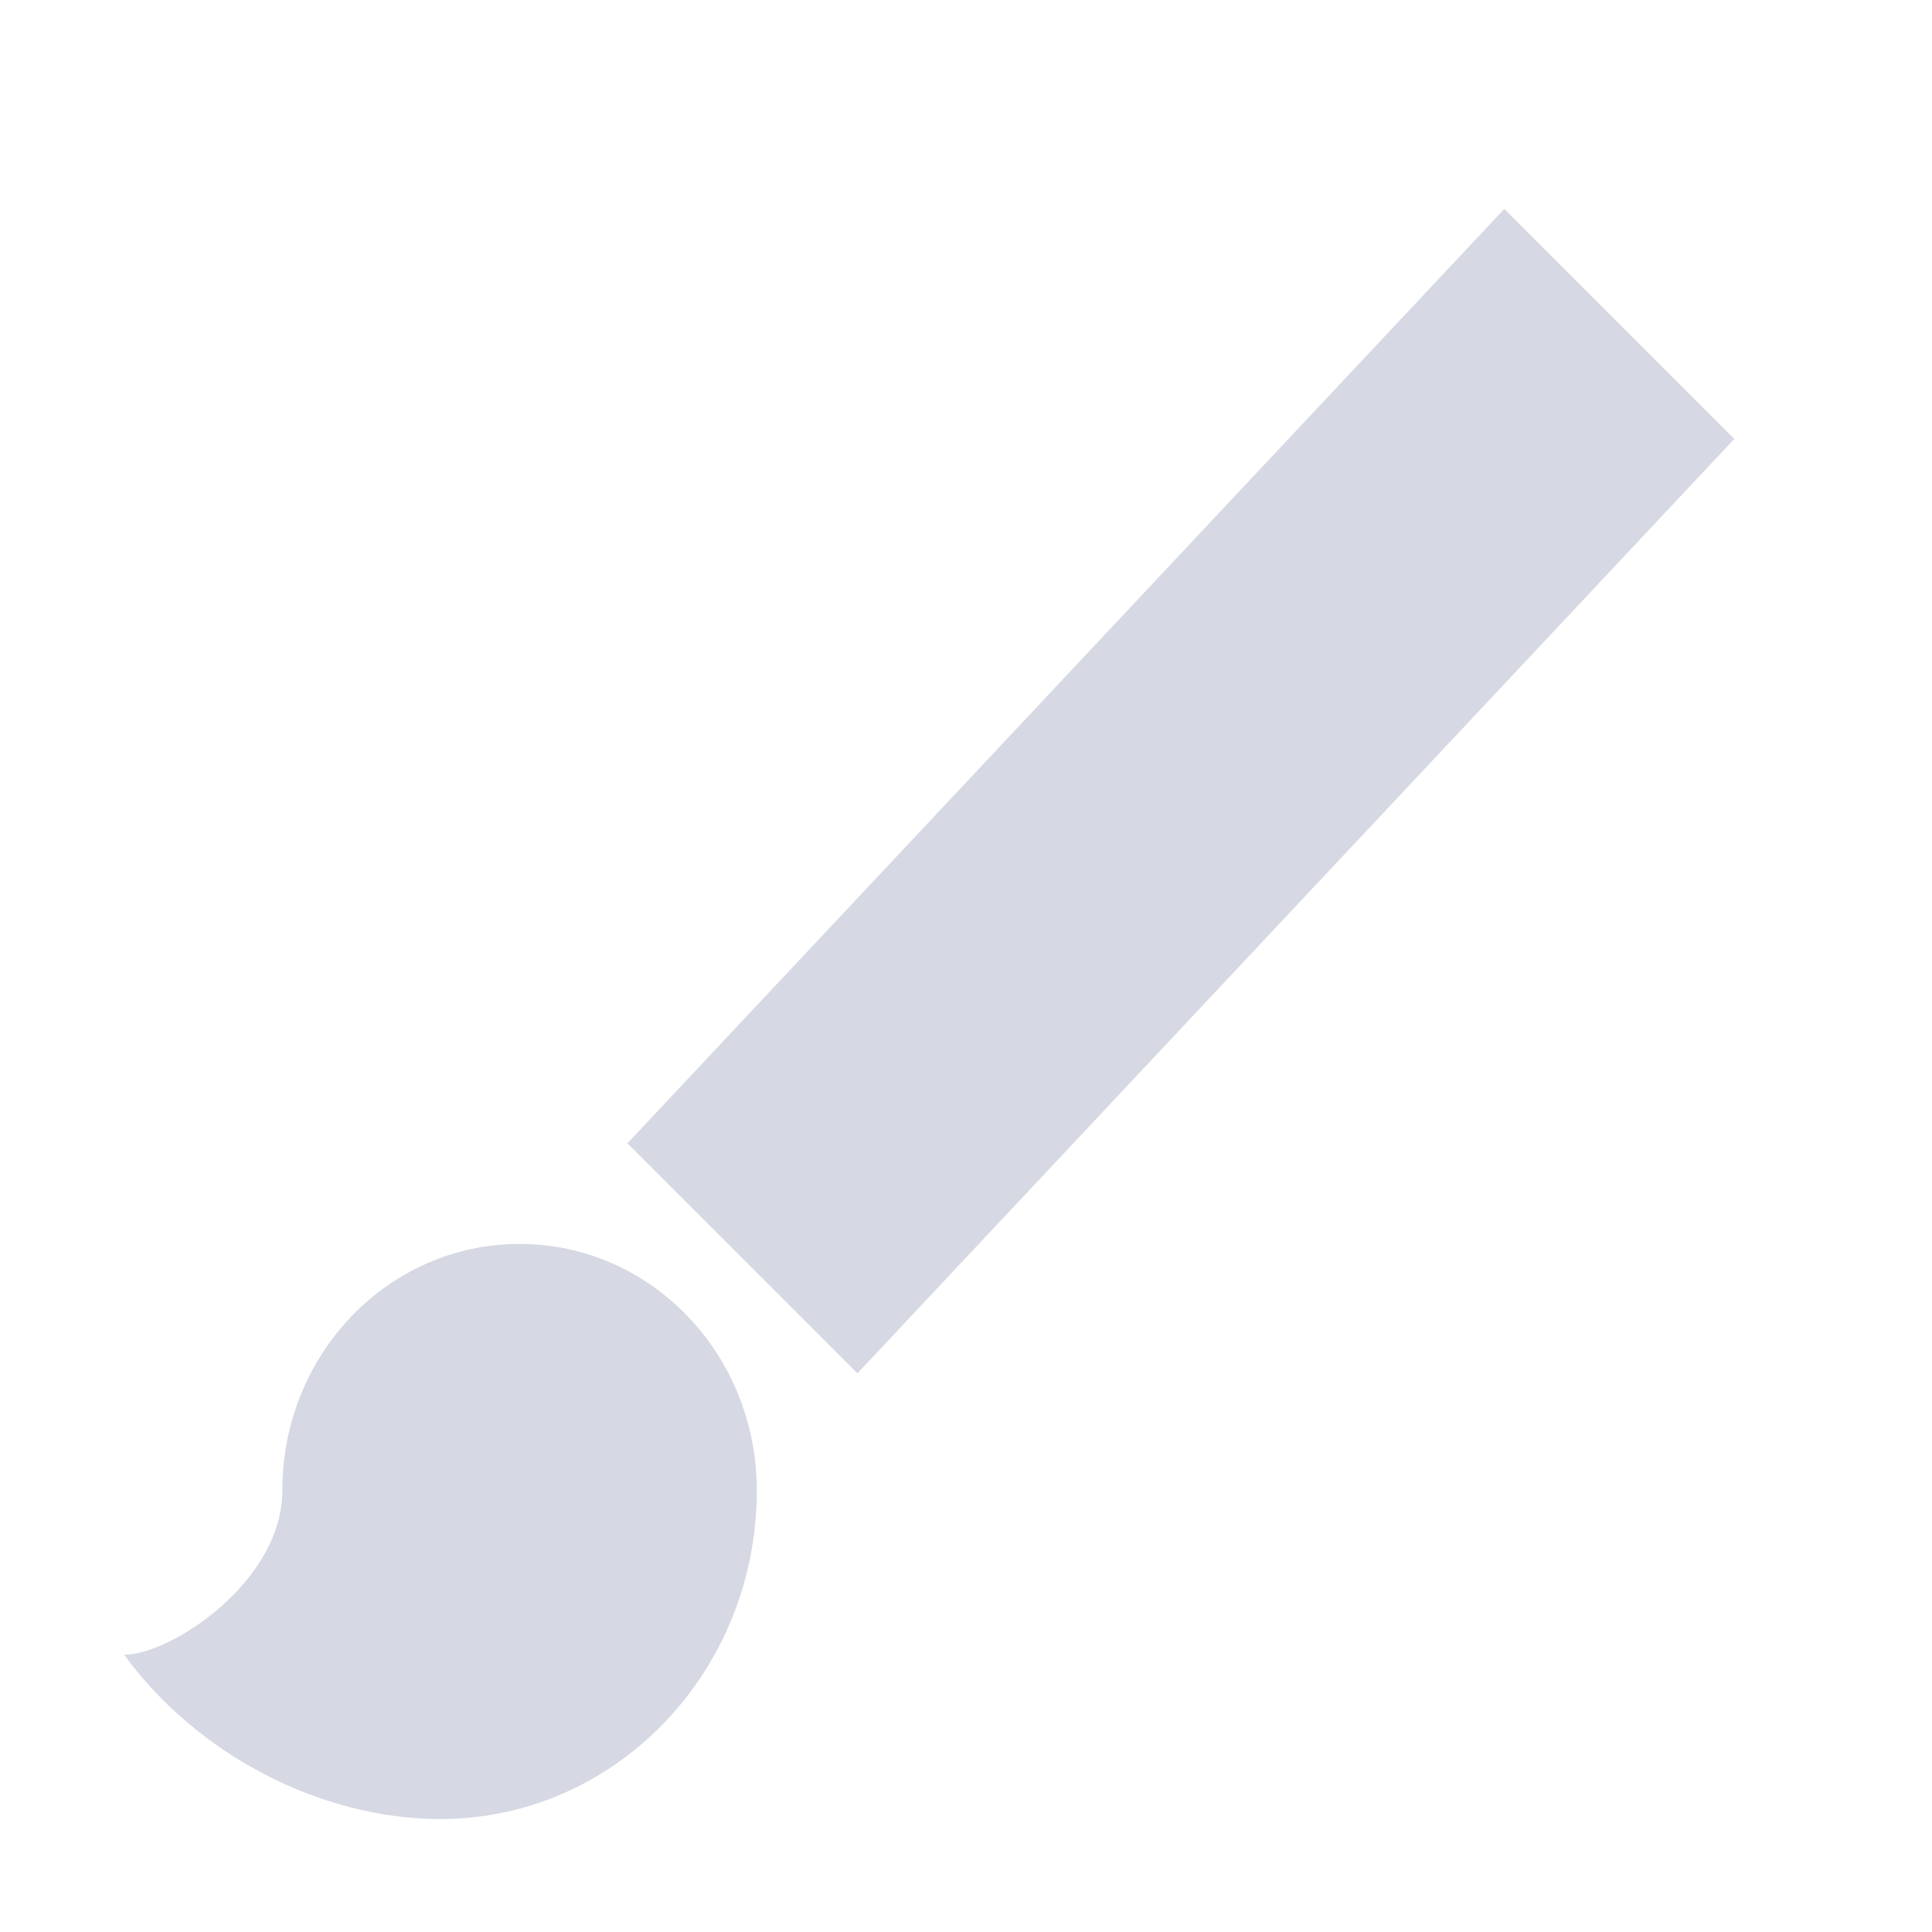
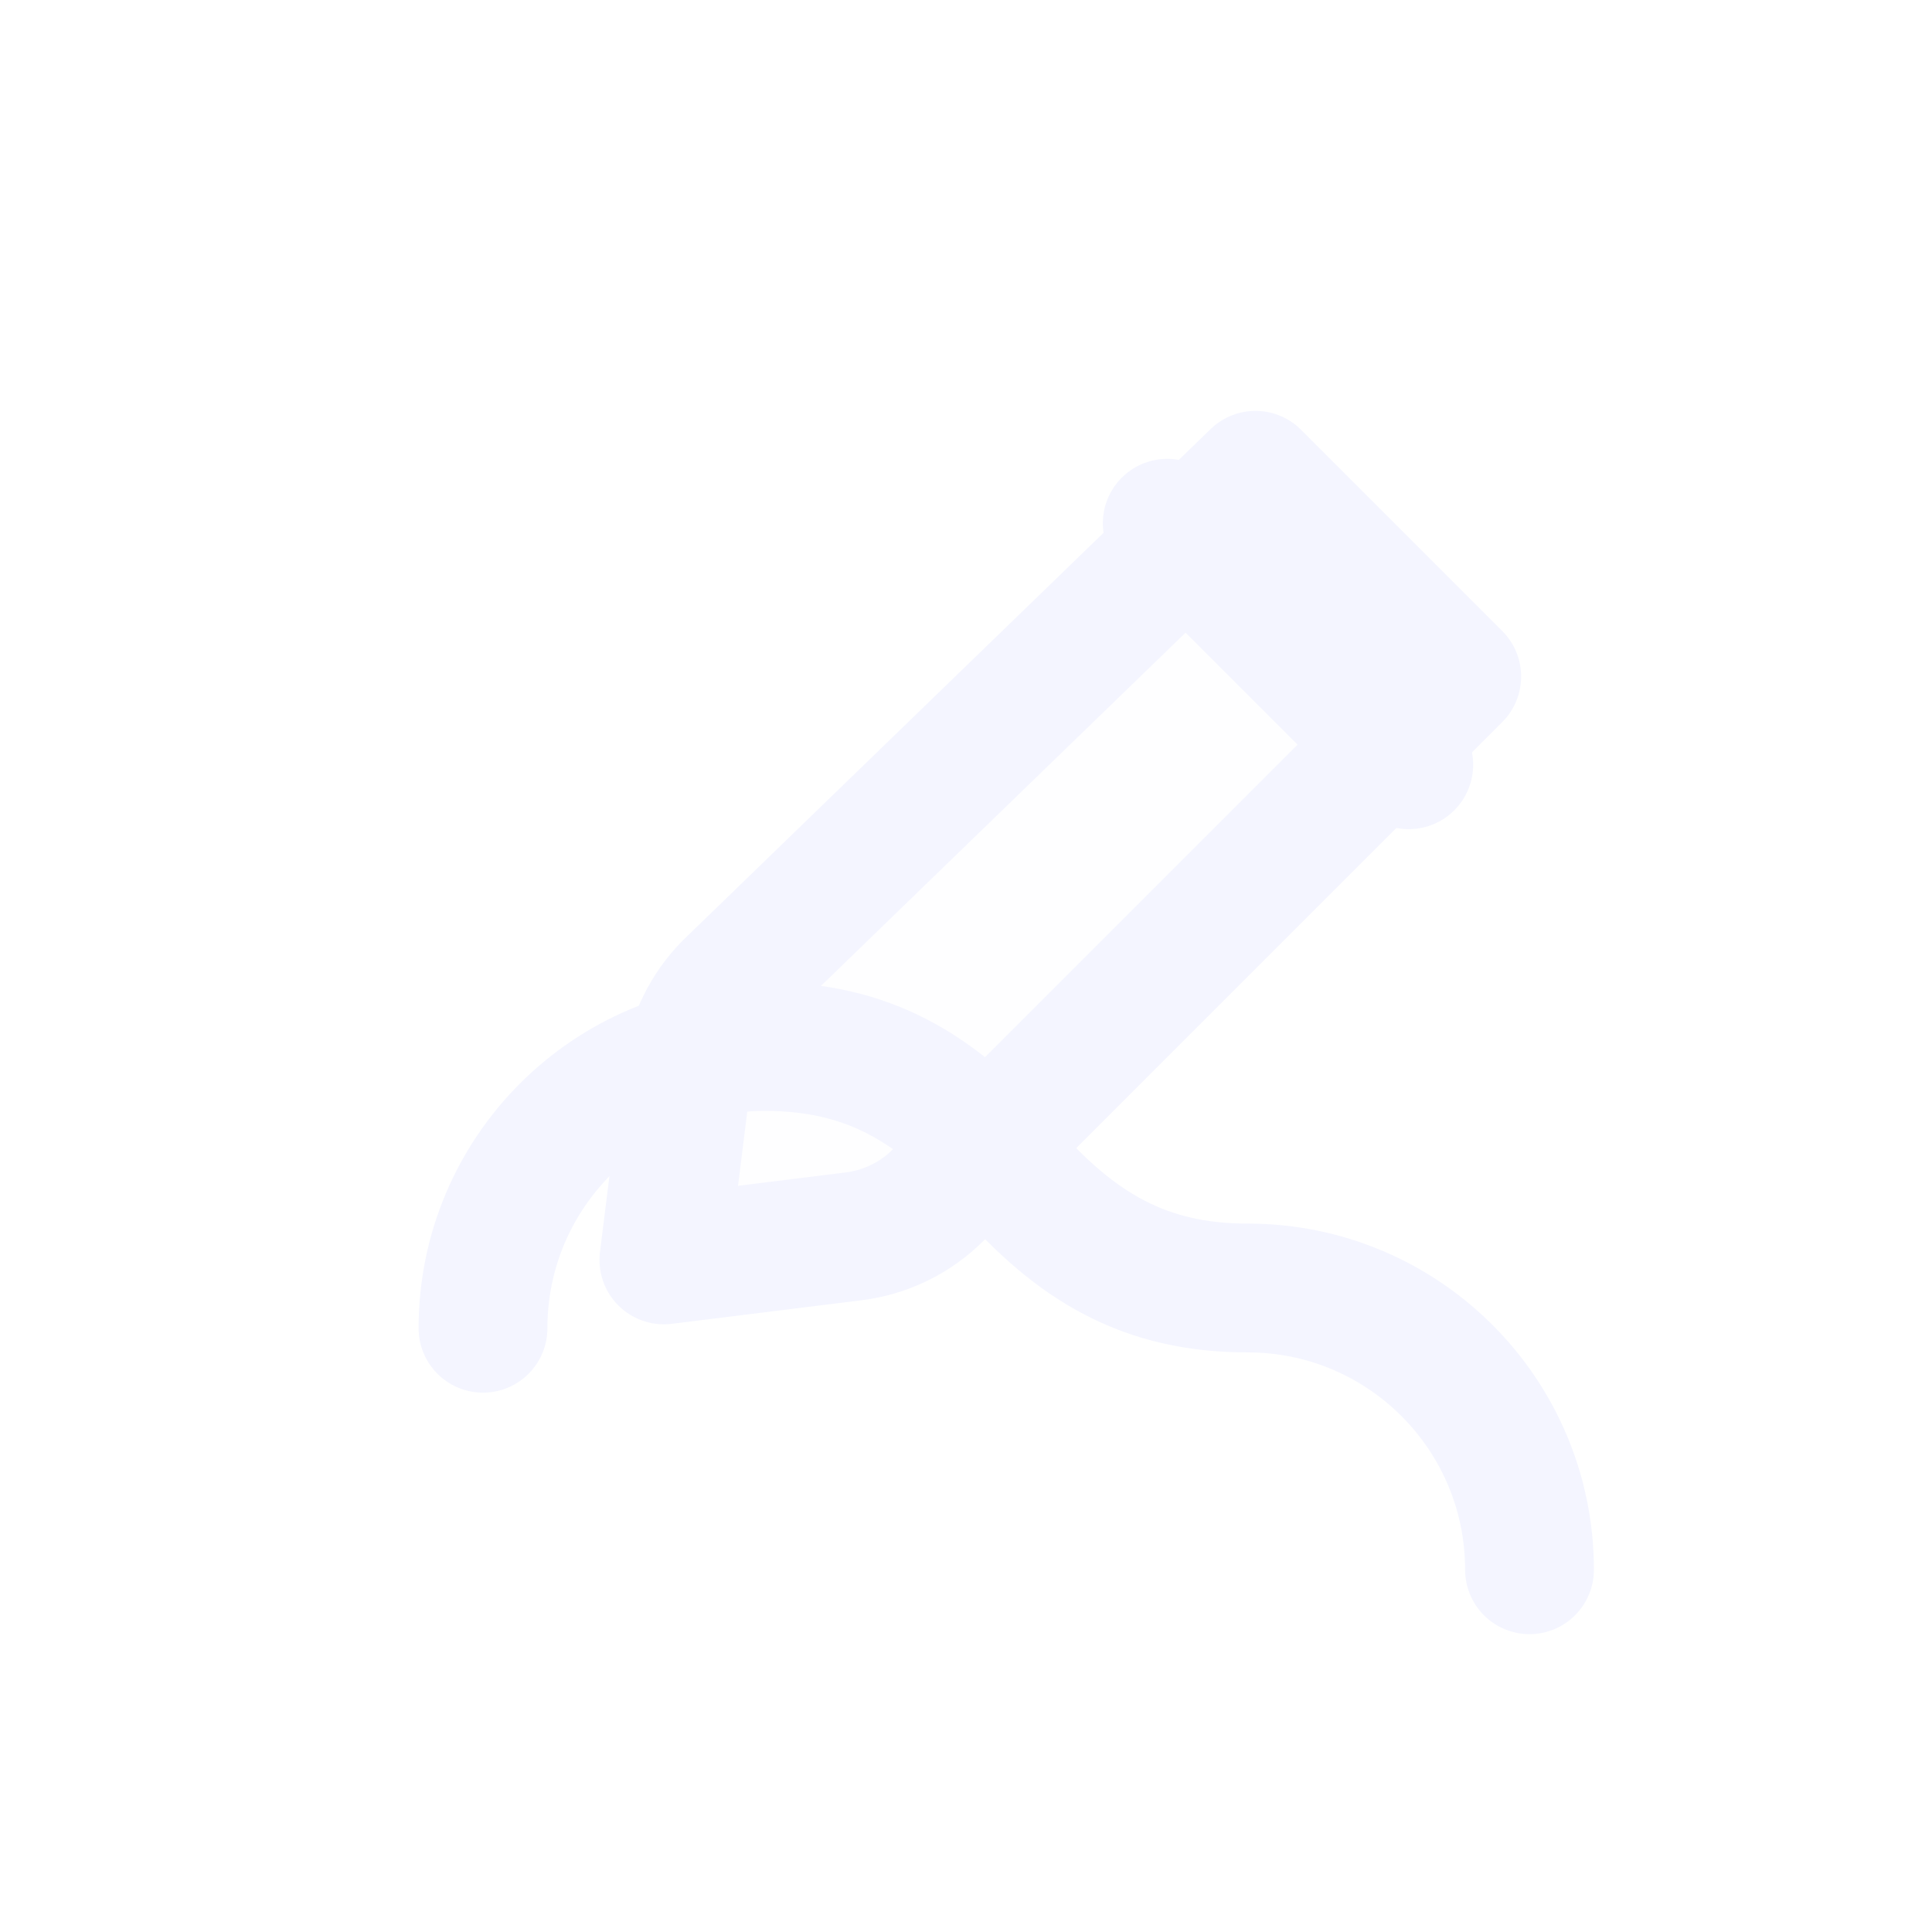
- <svg xmlns="http://www.w3.org/2000/svg" width="21" height="21" viewBox="0 0 21 21" fill="none">
-   <path d="M18.851 4.771L16.351 2.271L6.82 12.427L9.32 14.927L18.851 4.771Z" fill="#D6D8E3" />
-   <path d="M5.648 13.521C4.221 13.521 3.069 14.718 3.069 16.2C3.069 17.193 1.858 17.986 1.35 17.986C2.141 19.075 3.49 19.772 4.788 19.772C6.688 19.772 8.226 18.174 8.226 16.2C8.226 14.718 7.075 13.521 5.648 13.521Z" fill="#D6D8E3" />
+ <svg xmlns="http://www.w3.org/2000/svg" width="24" height="24" viewBox="0 0 24 24" fill="none">
+   <path d="M6 16.5C6 14.567 7.567 13 9.5 13C10.764 13 11.625 13.495 12.5 14.5C13.375 15.505 14.236 16 15.5 16C17.433 16 19 17.567 19 19.5" stroke="#F4F5FF" stroke-width="1.6" stroke-linecap="round" />
+   <path d="M15.596 5.904L18.096 8.404L11.653 14.847C11.372 15.128 11.003 15.308 10.606 15.358L8.247 15.651L8.541 13.293C8.59 12.896 8.77 12.527 9.051 12.245L15.596 5.904Z" stroke="#F4F5FF" stroke-width="1.6" stroke-linejoin="round" fill="#F4F5FF" fill-opacity="0.08" />
+   <path d="M14.5 6.5L17.5 9.5" stroke="#F4F5FF" stroke-width="1.6" stroke-linecap="round" />
</svg>
